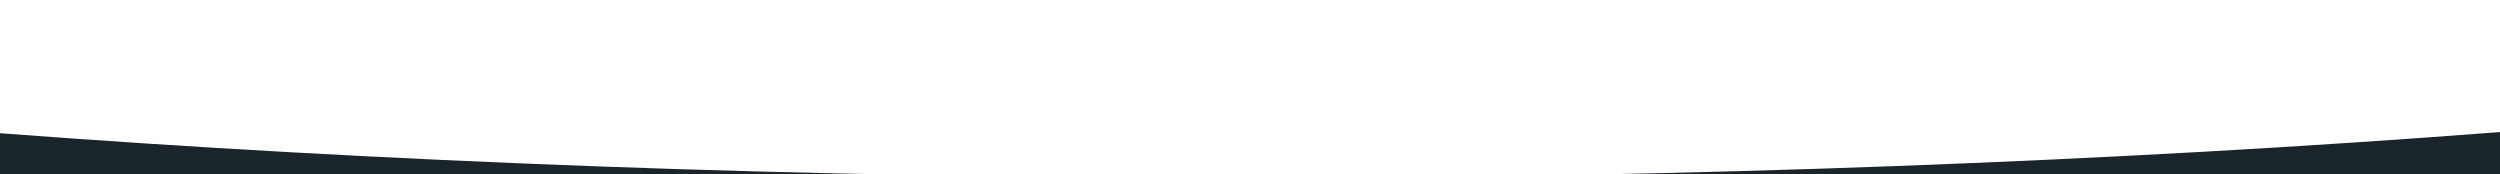
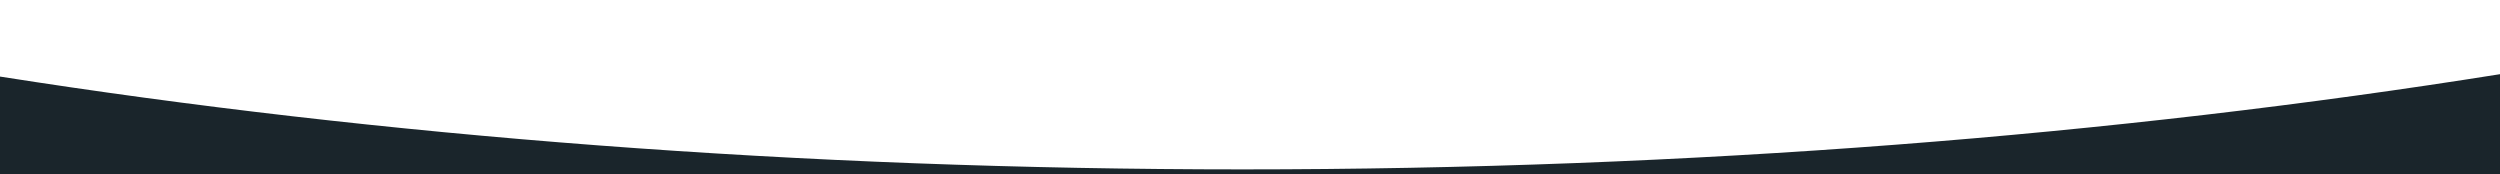
<svg xmlns="http://www.w3.org/2000/svg" width="1440" height="100">
-   <path fill="#1a252b" d="M1440 76.067v31.044H0V76.728c218.83 16.574 460.97 25.783 715.67 25.783 258.07 0 503.24-9.451 724.33-26.444z" />
+   <path fill="#1a252b" d="M1440 42.734v64.377H0V44.102c218.83 34.373 460.97 53.469 715.67 53.469 258.07 0 503.24-19.599 724.33-54.837z" />
</svg>
